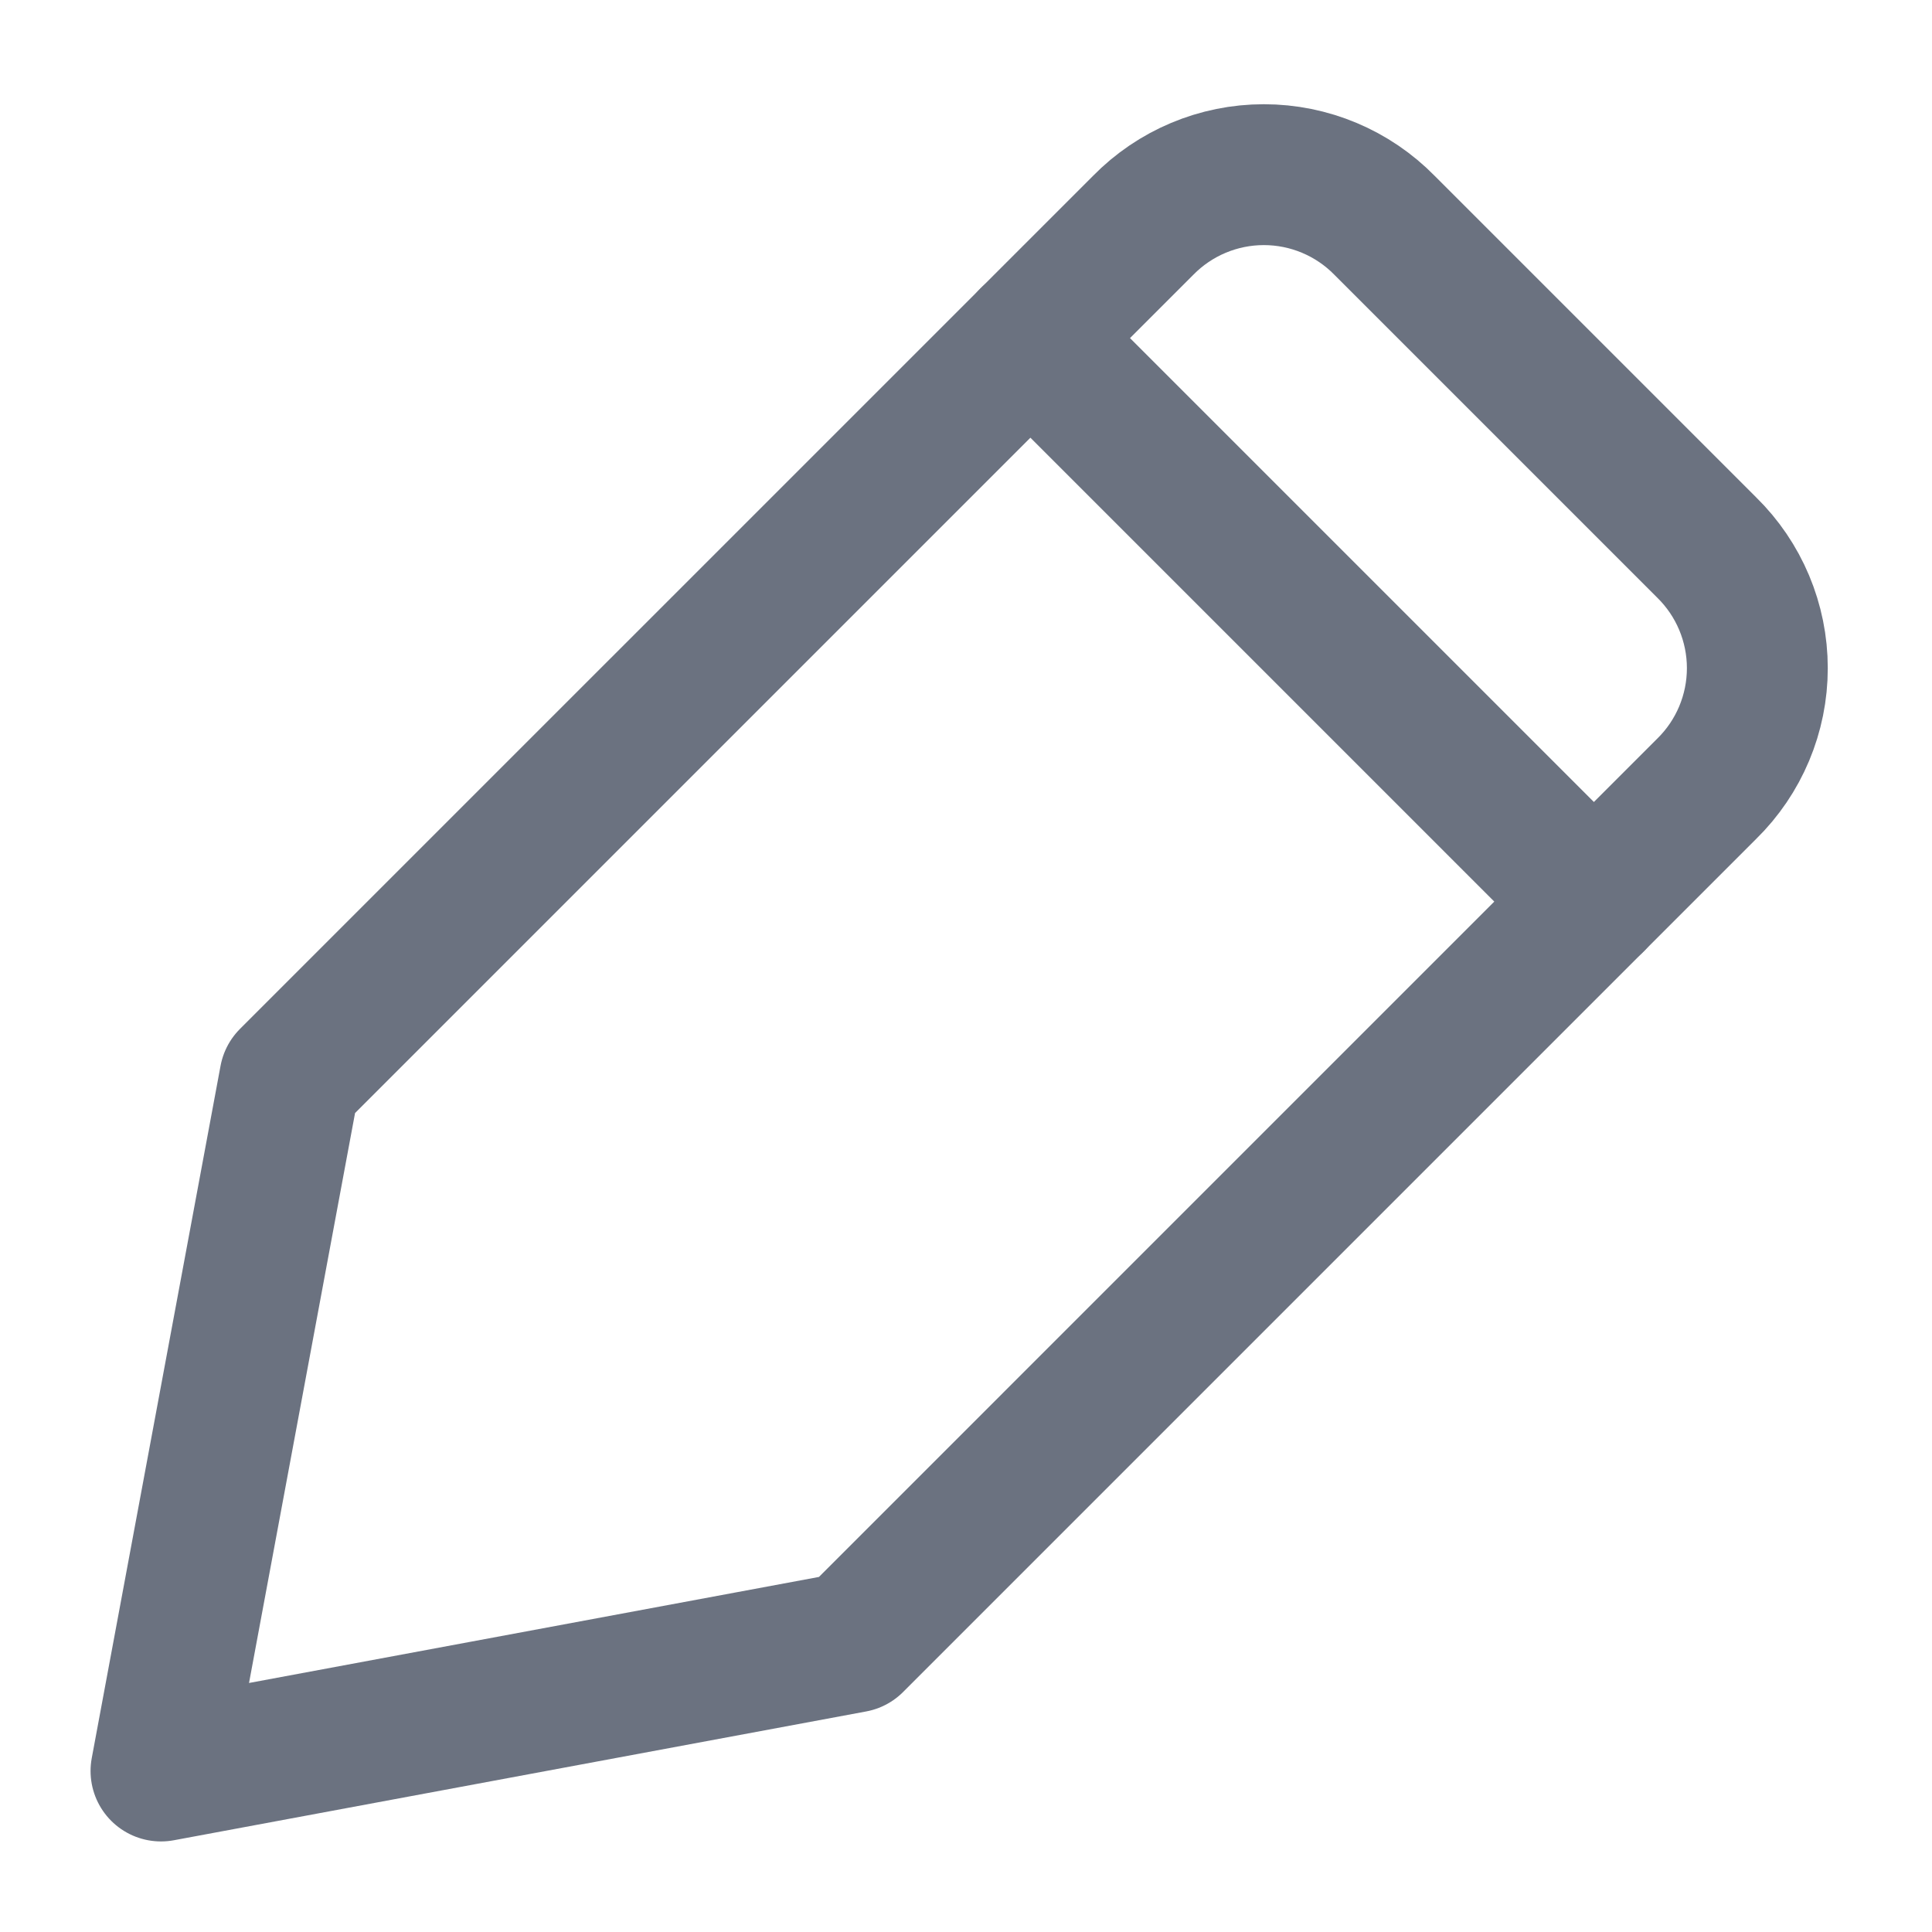
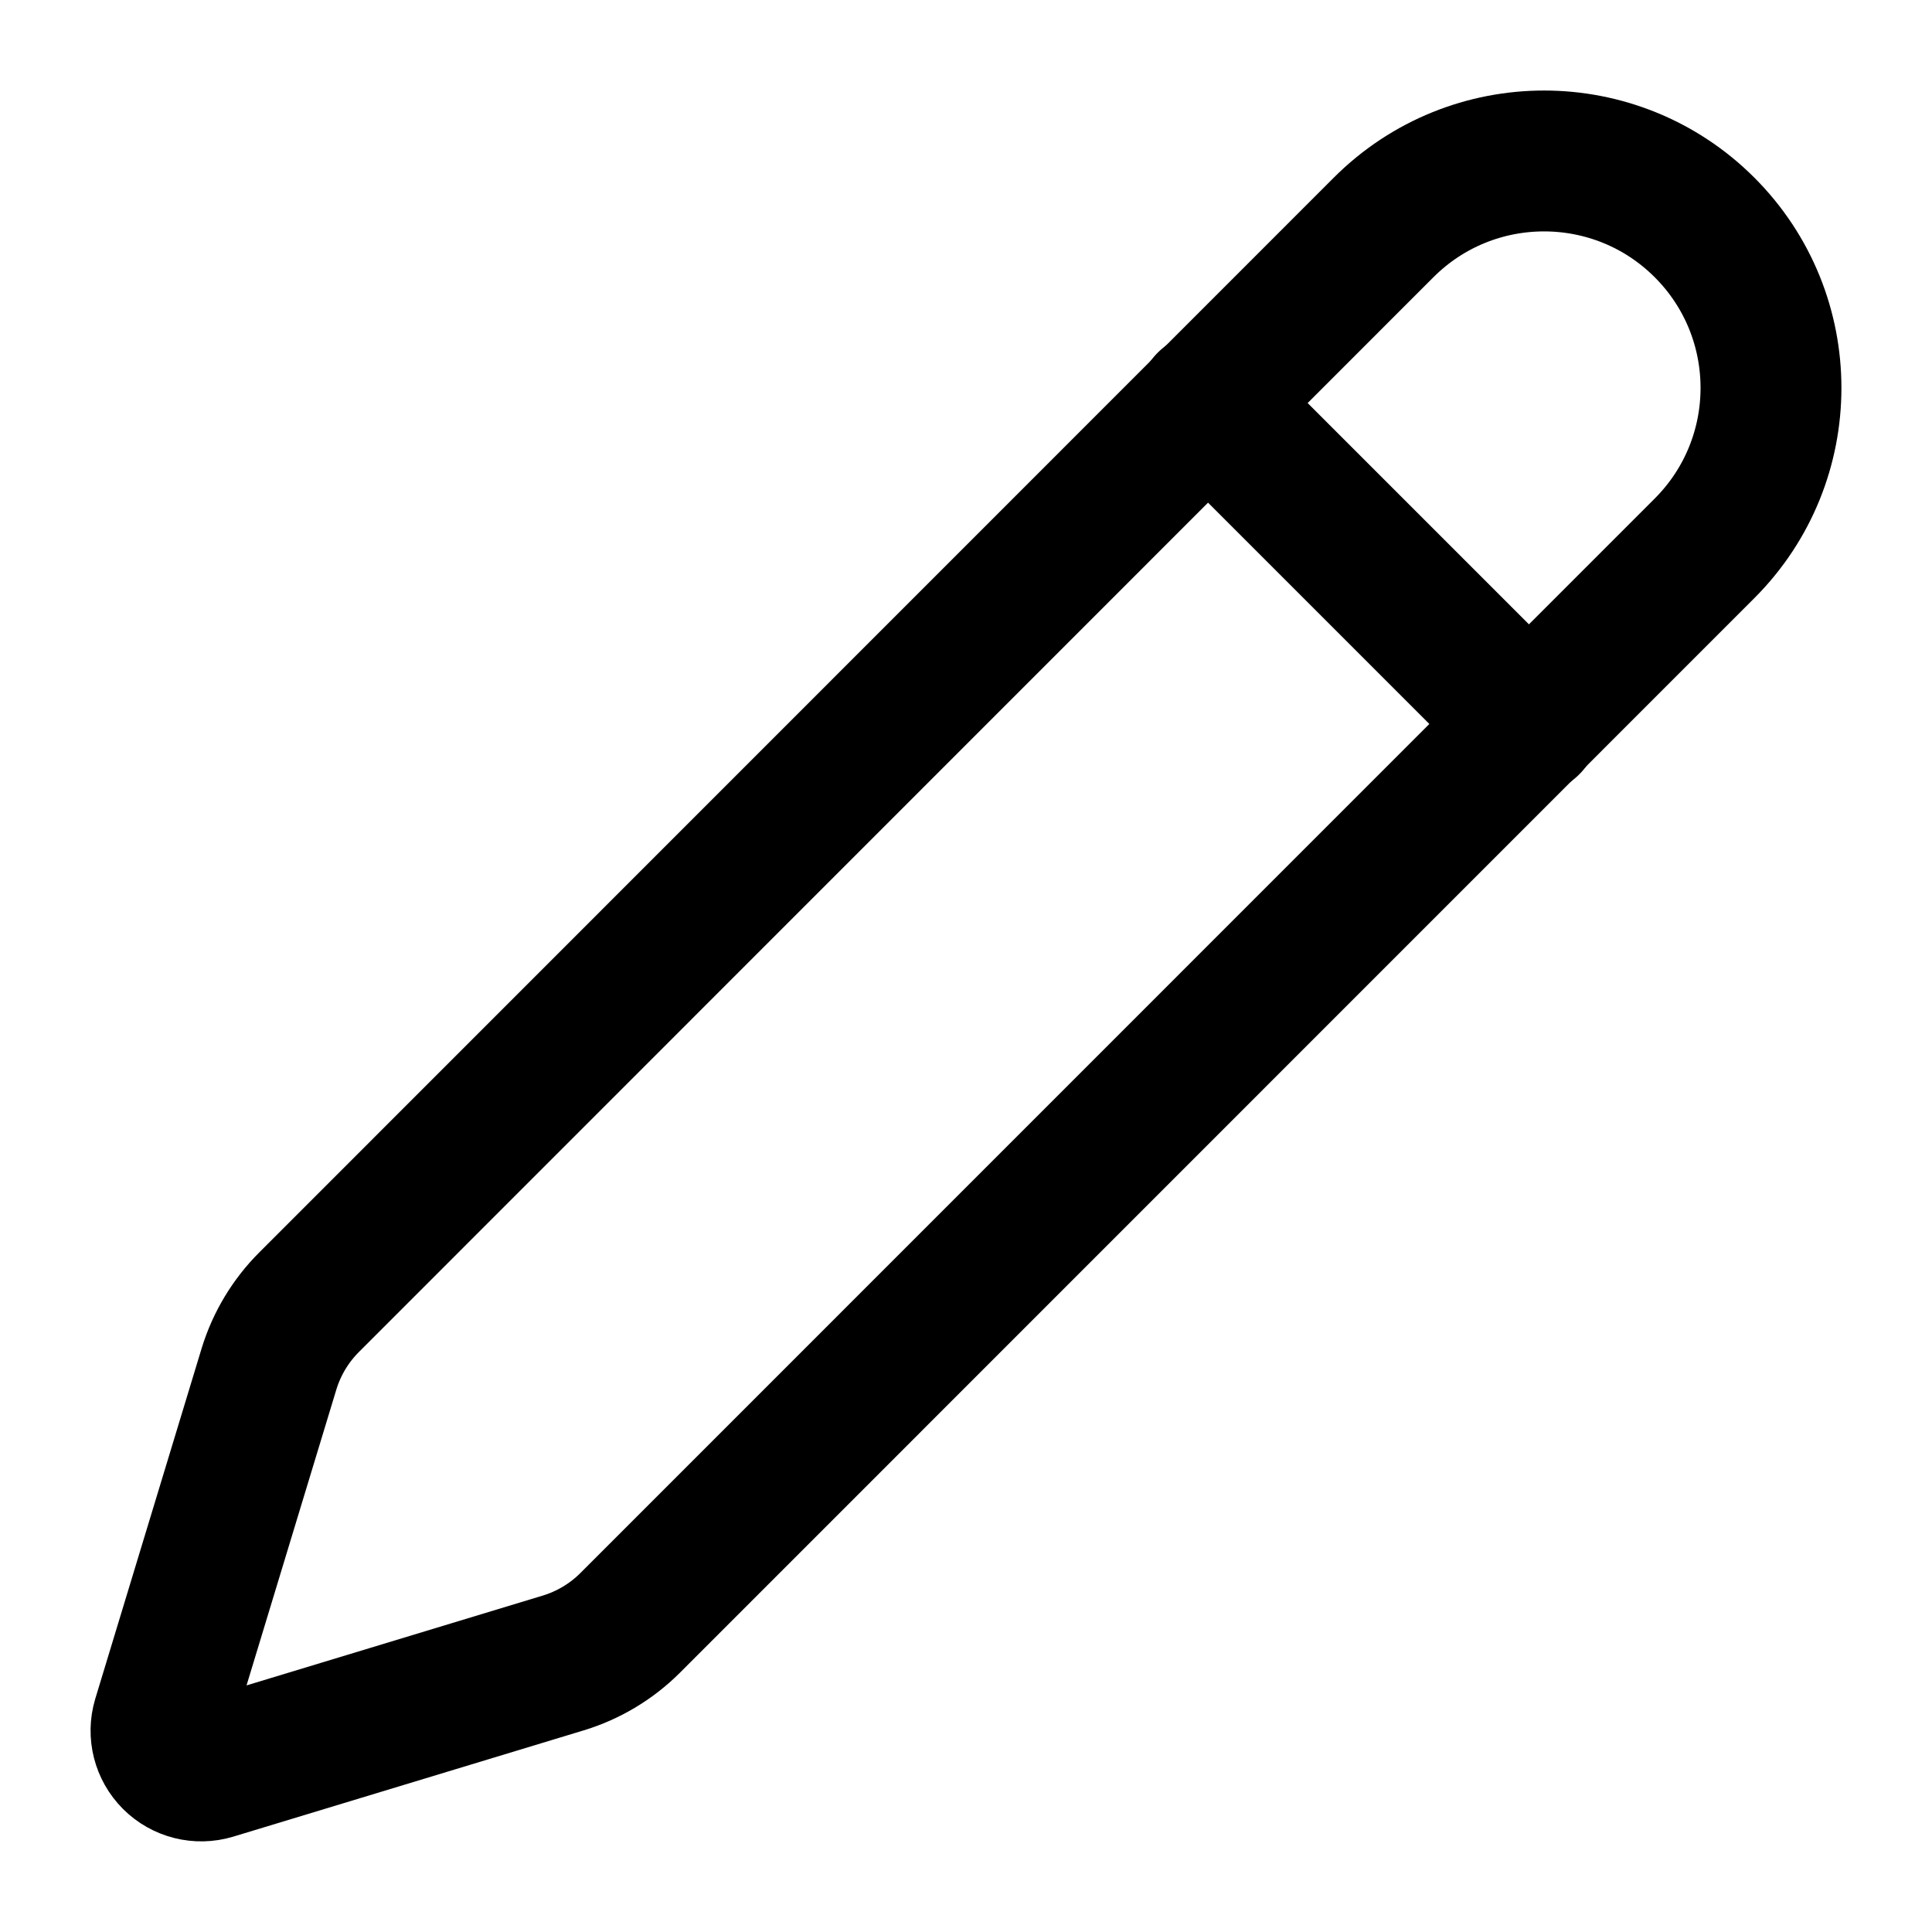
- <svg xmlns="http://www.w3.org/2000/svg" width="24" height="24" viewBox="0 0 24 24" fill="none" stroke="#6b7280" stroke-width="1.75" stroke-linecap="round" stroke-linejoin="round">
-   <path d="M21.2 6.8 17.2 2.8a2.1 2.1 0 0 0-3 0L3.6 13.4 2 22l8.6-1.6L21.2 9.8a2.1 2.1 0 0 0 0-3Z" />
-   <path d="m12.8 4.2 7 7" />
+ <svg xmlns="http://www.w3.org/2000/svg" width="24" height="24" viewBox="0 0 24 24" fill="none" stroke="currentColor" stroke-width="1.75" stroke-linecap="round" stroke-linejoin="round">
+   <path d="M21.174 6.812a1 1 0 0 0-3.986-3.987L3.842 16.174a2 2 0 0 0-.5.83l-1.321 4.352a.5.5 0 0 0 .623.622l4.353-1.32a2 2 0 0 0 .83-.497z" />
+   <path d="m15 5 4 4" />
</svg>
